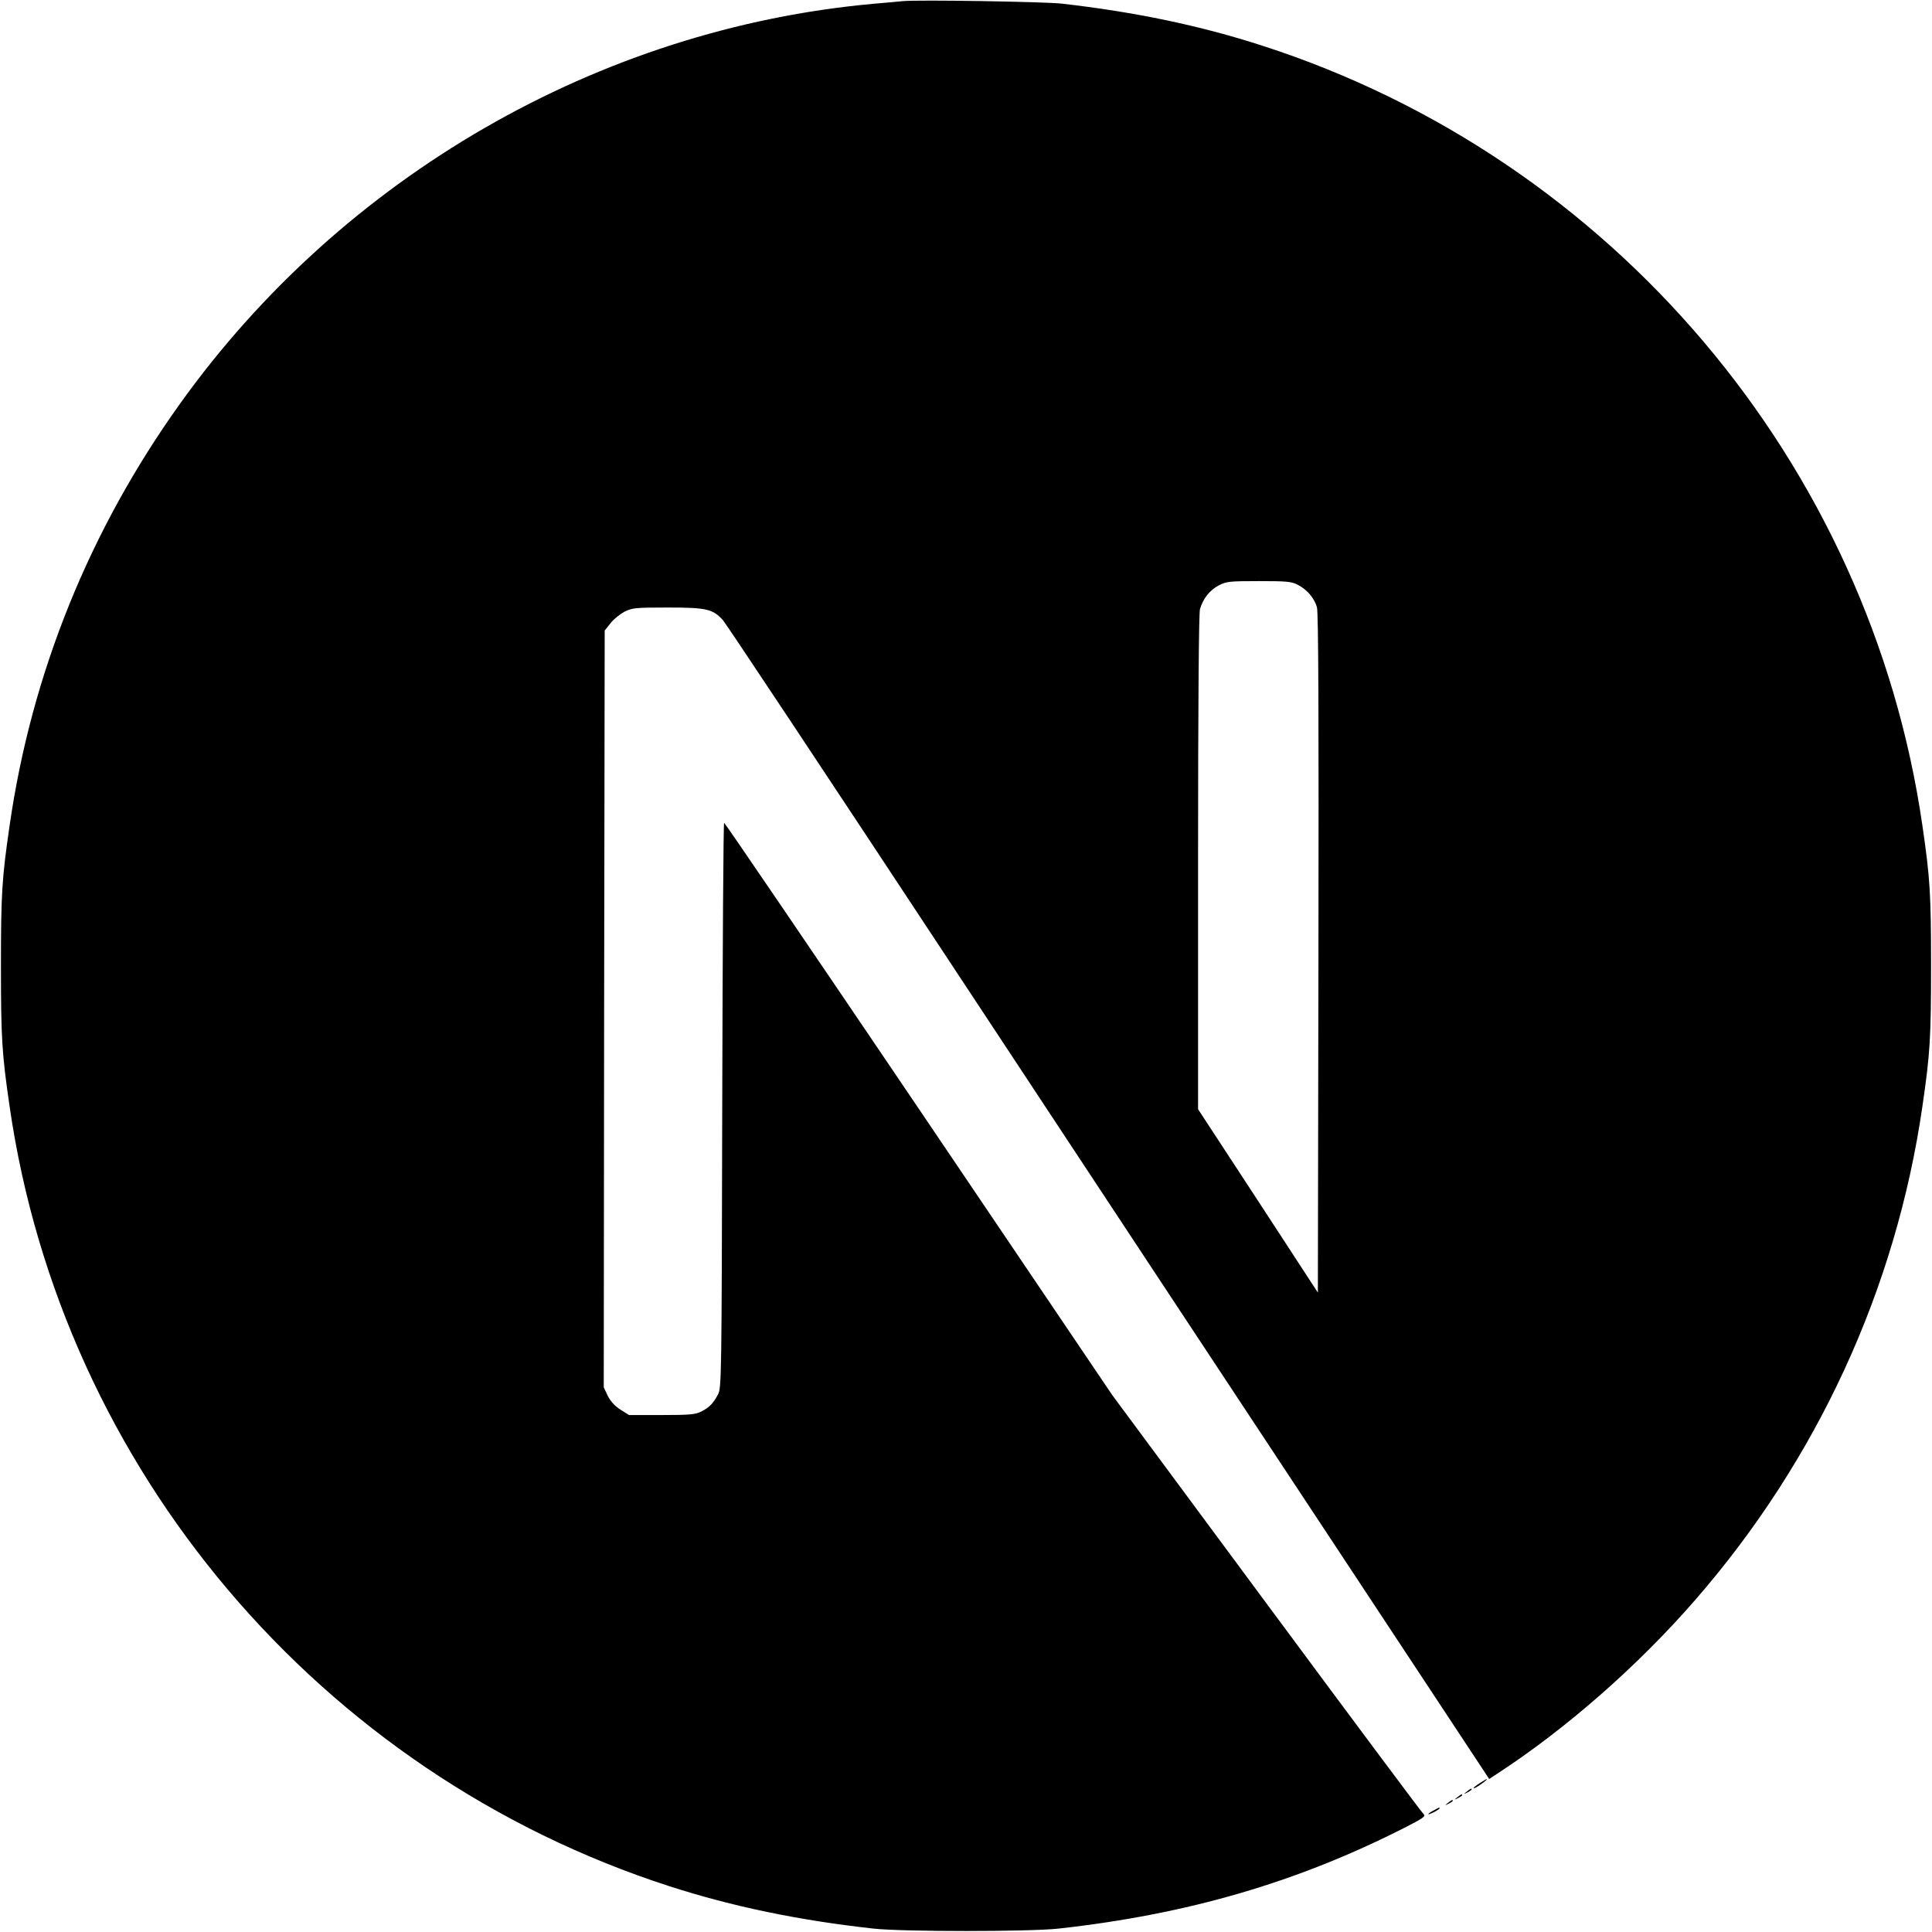
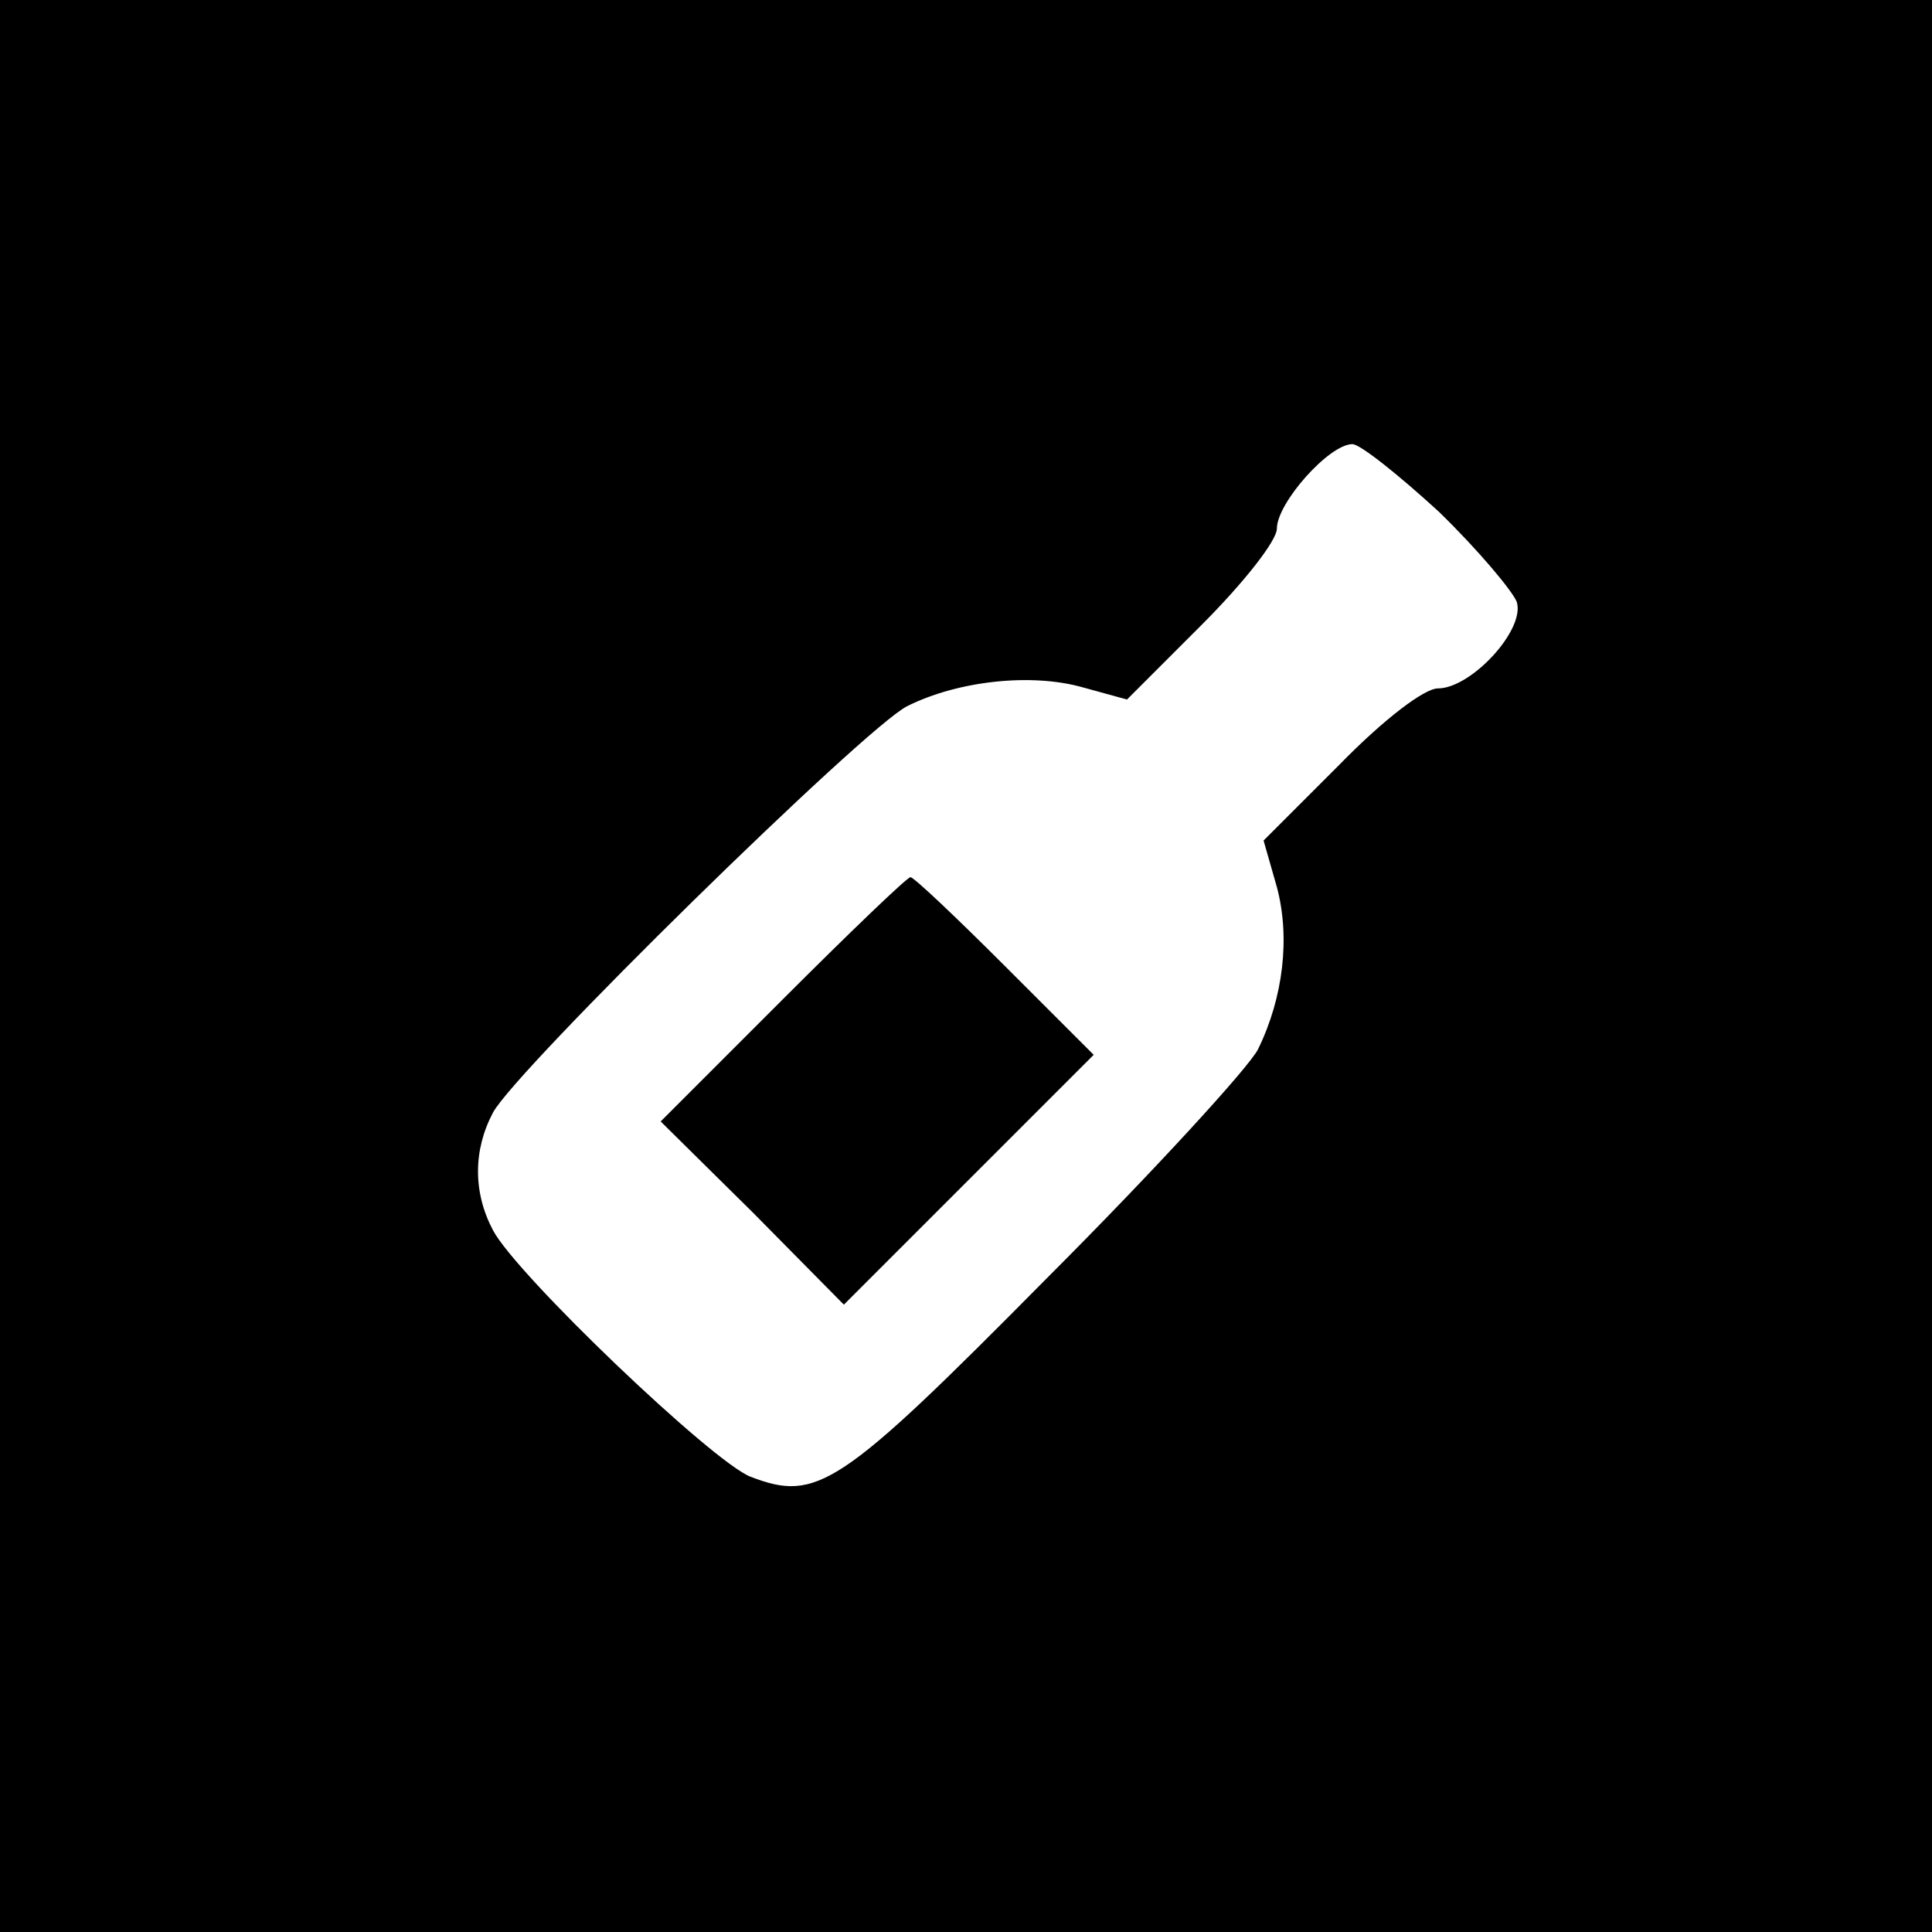
- <svg xmlns="http://www.w3.org/2000/svg" version="1.0" width="1024pt" height="1024pt" viewBox="0 0 1024 1024" preserveAspectRatio="xMidYMid meet">
-   <g transform="translate(0,1024) scale(0.1,-0.1)" fill="#000000" stroke="none">
-     <path d="M4785 10234 c-22 -2 -92 -9 -155 -14 -1453 -131 -2814 -915 -3676 -2120 -480 -670 -787 -1430 -903 -2235 -41 -281 -46 -364 -46 -745 0 -381 5 -464 46 -745 278 -1921 1645 -3535 3499 -4133 332 -107 682 -180 1080 -224 155 -17 825 -17 980 0 687 76 1269 246 1843 539 88 45 105 57 93 67 -8 6 -383 509 -833 1117 l-818 1105 -1025 1517 c-564 834 -1028 1516 -1032 1516 -4 1 -8 -673 -10 -1496 -3 -1441 -4 -1499 -22 -1533 -26 -49 -46 -69 -88 -91 -32 -16 -60 -19 -211 -19 l-173 0 -46 29 c-30 19 -52 44 -67 73 l-21 45 2 2005 3 2006 31 39 c16 21 50 48 74 61 41 20 57 22 230 22 204 0 238 -8 291 -66 15 -16 570 -852 1234 -1859 664 -1007 1572 -2382 2018 -3057 l810 -1227 41 27 c363 236 747 572 1051 922 647 743 1064 1649 1204 2615 41 281 46 364 46 745 0 381 -5 464 -46 745 -278 1921 -1645 3535 -3499 4133 -327 106 -675 179 -1065 223 -96 10 -757 21 -840 13z m2094 -3094 c48 -24 87 -70 101 -118 8 -26 10 -582 8 -1835 l-3 -1798 -317 486 -318 486 0 1307 c0 845 4 1320 10 1343 16 56 51 100 99 126 41 21 56 23 213 23 148 0 174 -2 207 -20z" />
-     <path d="M7843 789 c-35 -22 -46 -37 -15 -20 22 13 58 40 52 41 -3 0 -20 -10 -37 -21z" />
-     <path d="M7774 744 c-18 -14 -18 -15 4 -4 12 6 22 13 22 15 0 8 -5 6 -26 -11z" />
-     <path d="M7724 714 c-18 -14 -18 -15 4 -4 12 6 22 13 22 15 0 8 -5 6 -26 -11z" />
-     <path d="M7674 684 c-18 -14 -18 -15 4 -4 12 6 22 13 22 15 0 8 -5 6 -26 -11z" />
-     <path d="M7598 644 c-38 -20 -36 -28 2 -9 17 9 30 18 30 20 0 7 -1 6 -32 -11z" />
+ <svg xmlns="http://www.w3.org/2000/svg" version="1.0" width="174pt" height="174pt" viewBox="0 0 174 174" preserveAspectRatio="xMidYMid meet">
+   <g transform="translate(0,174) scale(0.1,-0.1)" fill="#000000" stroke="none">
+     <path d="M0 870 l0 -870 870 0 870 0 0 870 0 870 -870 0 -870 0 0 -870z m1296 409 c35 -34 66 -71 70 -81 8 -25 -41 -78 -71 -78 -12 0 -48 -27 -89 -69 l-68 -68 12 -42 c12 -45 6 -99 -17 -146 -8 -16 -94 -110 -191 -207 -186 -188 -206 -201 -266 -178 -34 13 -211 182 -232 222 -18 34 -18 72 0 106 21 39 335 347 373 366 46 23 112 30 158 17 l40 -11 67 67 c38 38 68 76 68 87 0 23 47 76 68 76 7 0 42 -28 78 -61z" />
+     <path d="M705 840 l-110 -110 83 -82 82 -83 112 112 113 113 -80 80 c-44 44 -82 80 -85 80 -3 0 -55 -50 -115 -110z" />
  </g>
</svg>
